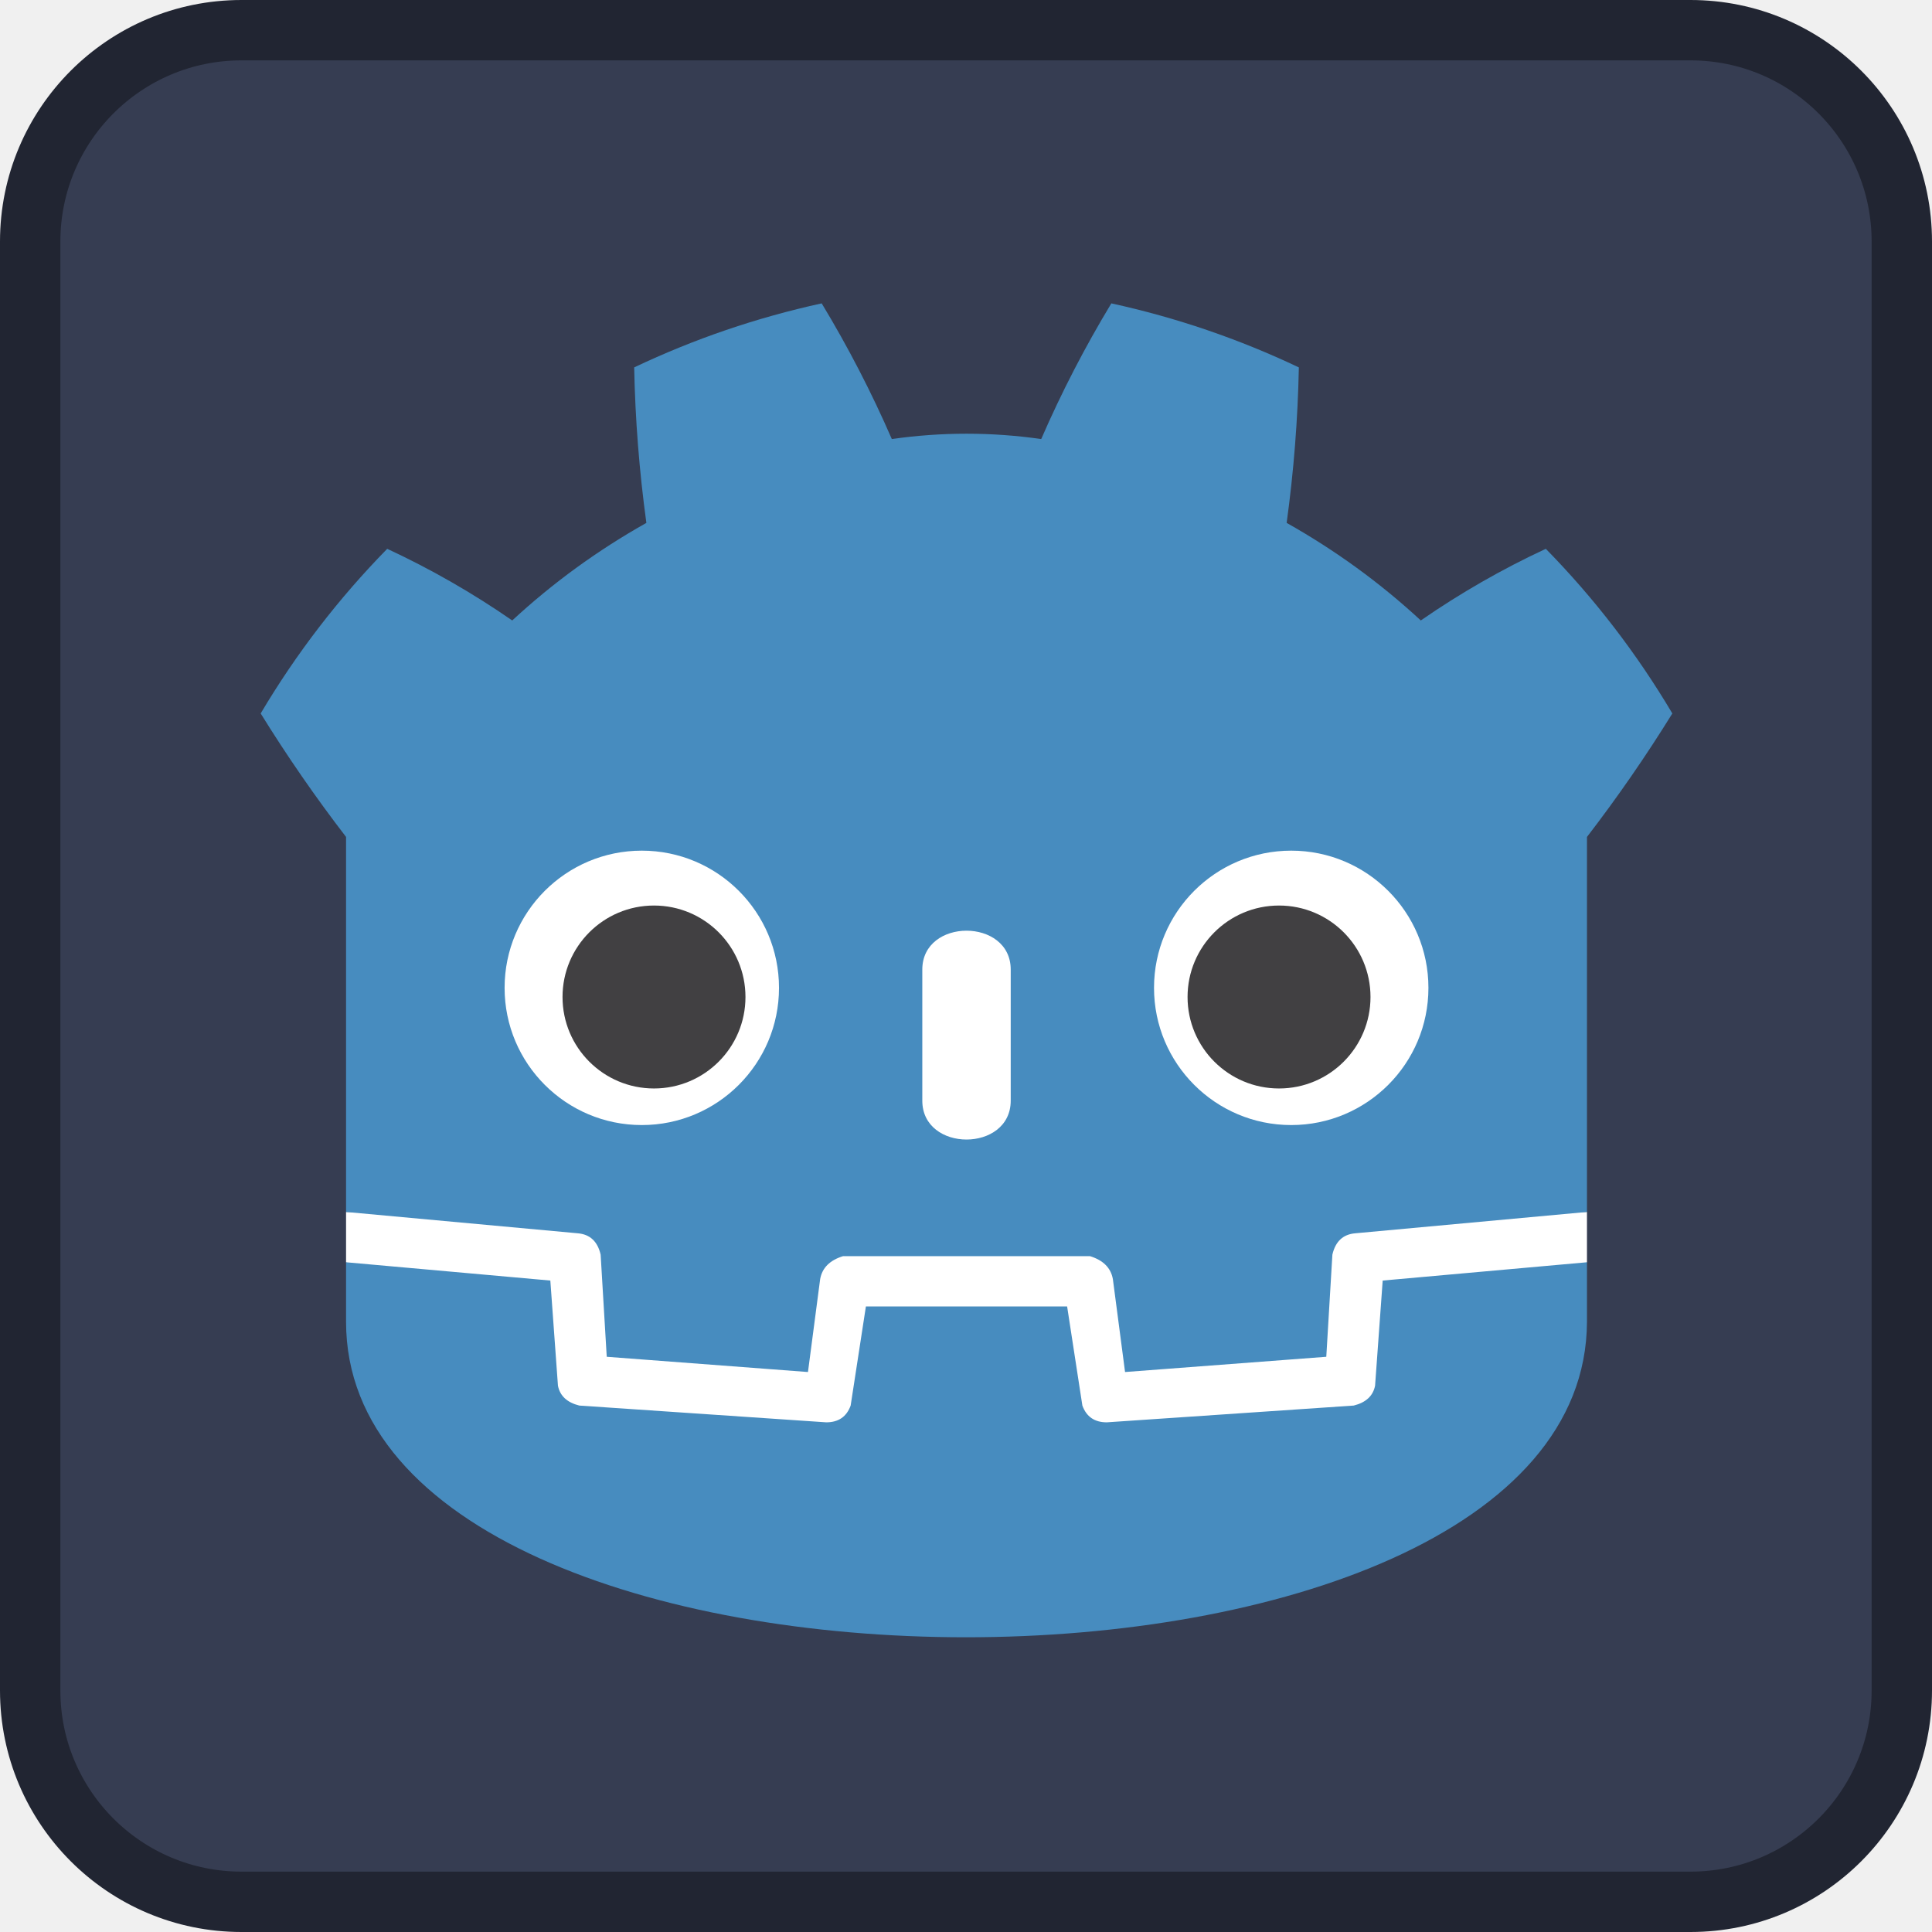
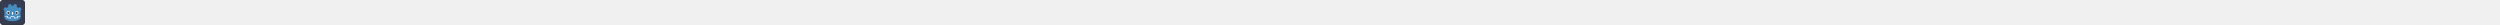
- <svg xmlns="http://www.w3.org/2000/svg" width="128" height="128">
+ <svg xmlns="http://www.w3.org/2000/svg" width="12800" height="128">
  <rect width="124" height="124" x="2" y="2" fill="#363d52" stroke="#212532" stroke-width="4" rx="14" />
  <g fill="#fff" transform="translate(12.322 12.322)scale(.101)">
    <path d="M105 673v33q407 354 814 0v-33z" />
    <path fill="#478cbf" d="m105 673 152 14q12 1 15 14l4 67 132 10 8-61q2-11 15-15h162q13 4 15 15l8 61 132-10 4-67q3-13 15-14l152-14V427q30-39 56-81-35-59-83-108-43 20-82 47-40-37-88-64 7-51 8-102-59-28-123-42-26 43-46 89-49-7-98 0-20-46-46-89-64 14-123 42 1 51 8 102-48 27-88 64-39-27-82-47-48 49-83 108 26 42 56 81zm0 33v39c0 276 813 276 814 0v-39l-134 12-5 69q-2 10-14 13l-162 11q-12 0-16-11l-10-65H446l-10 65q-4 11-16 11l-162-11q-12-3-14-13l-5-69z" />
    <path d="M483 600c0 34 58 34 58 0v-86c0-34-58-34-58 0z" />
    <circle cx="725" cy="526" r="90" />
    <circle cx="299" cy="526" r="90" />
  </g>
  <g fill="#414042" transform="translate(12.322 12.322)scale(.101)">
    <circle cx="307" cy="532" r="60" />
    <circle cx="717" cy="532" r="60" />
  </g>
</svg>
